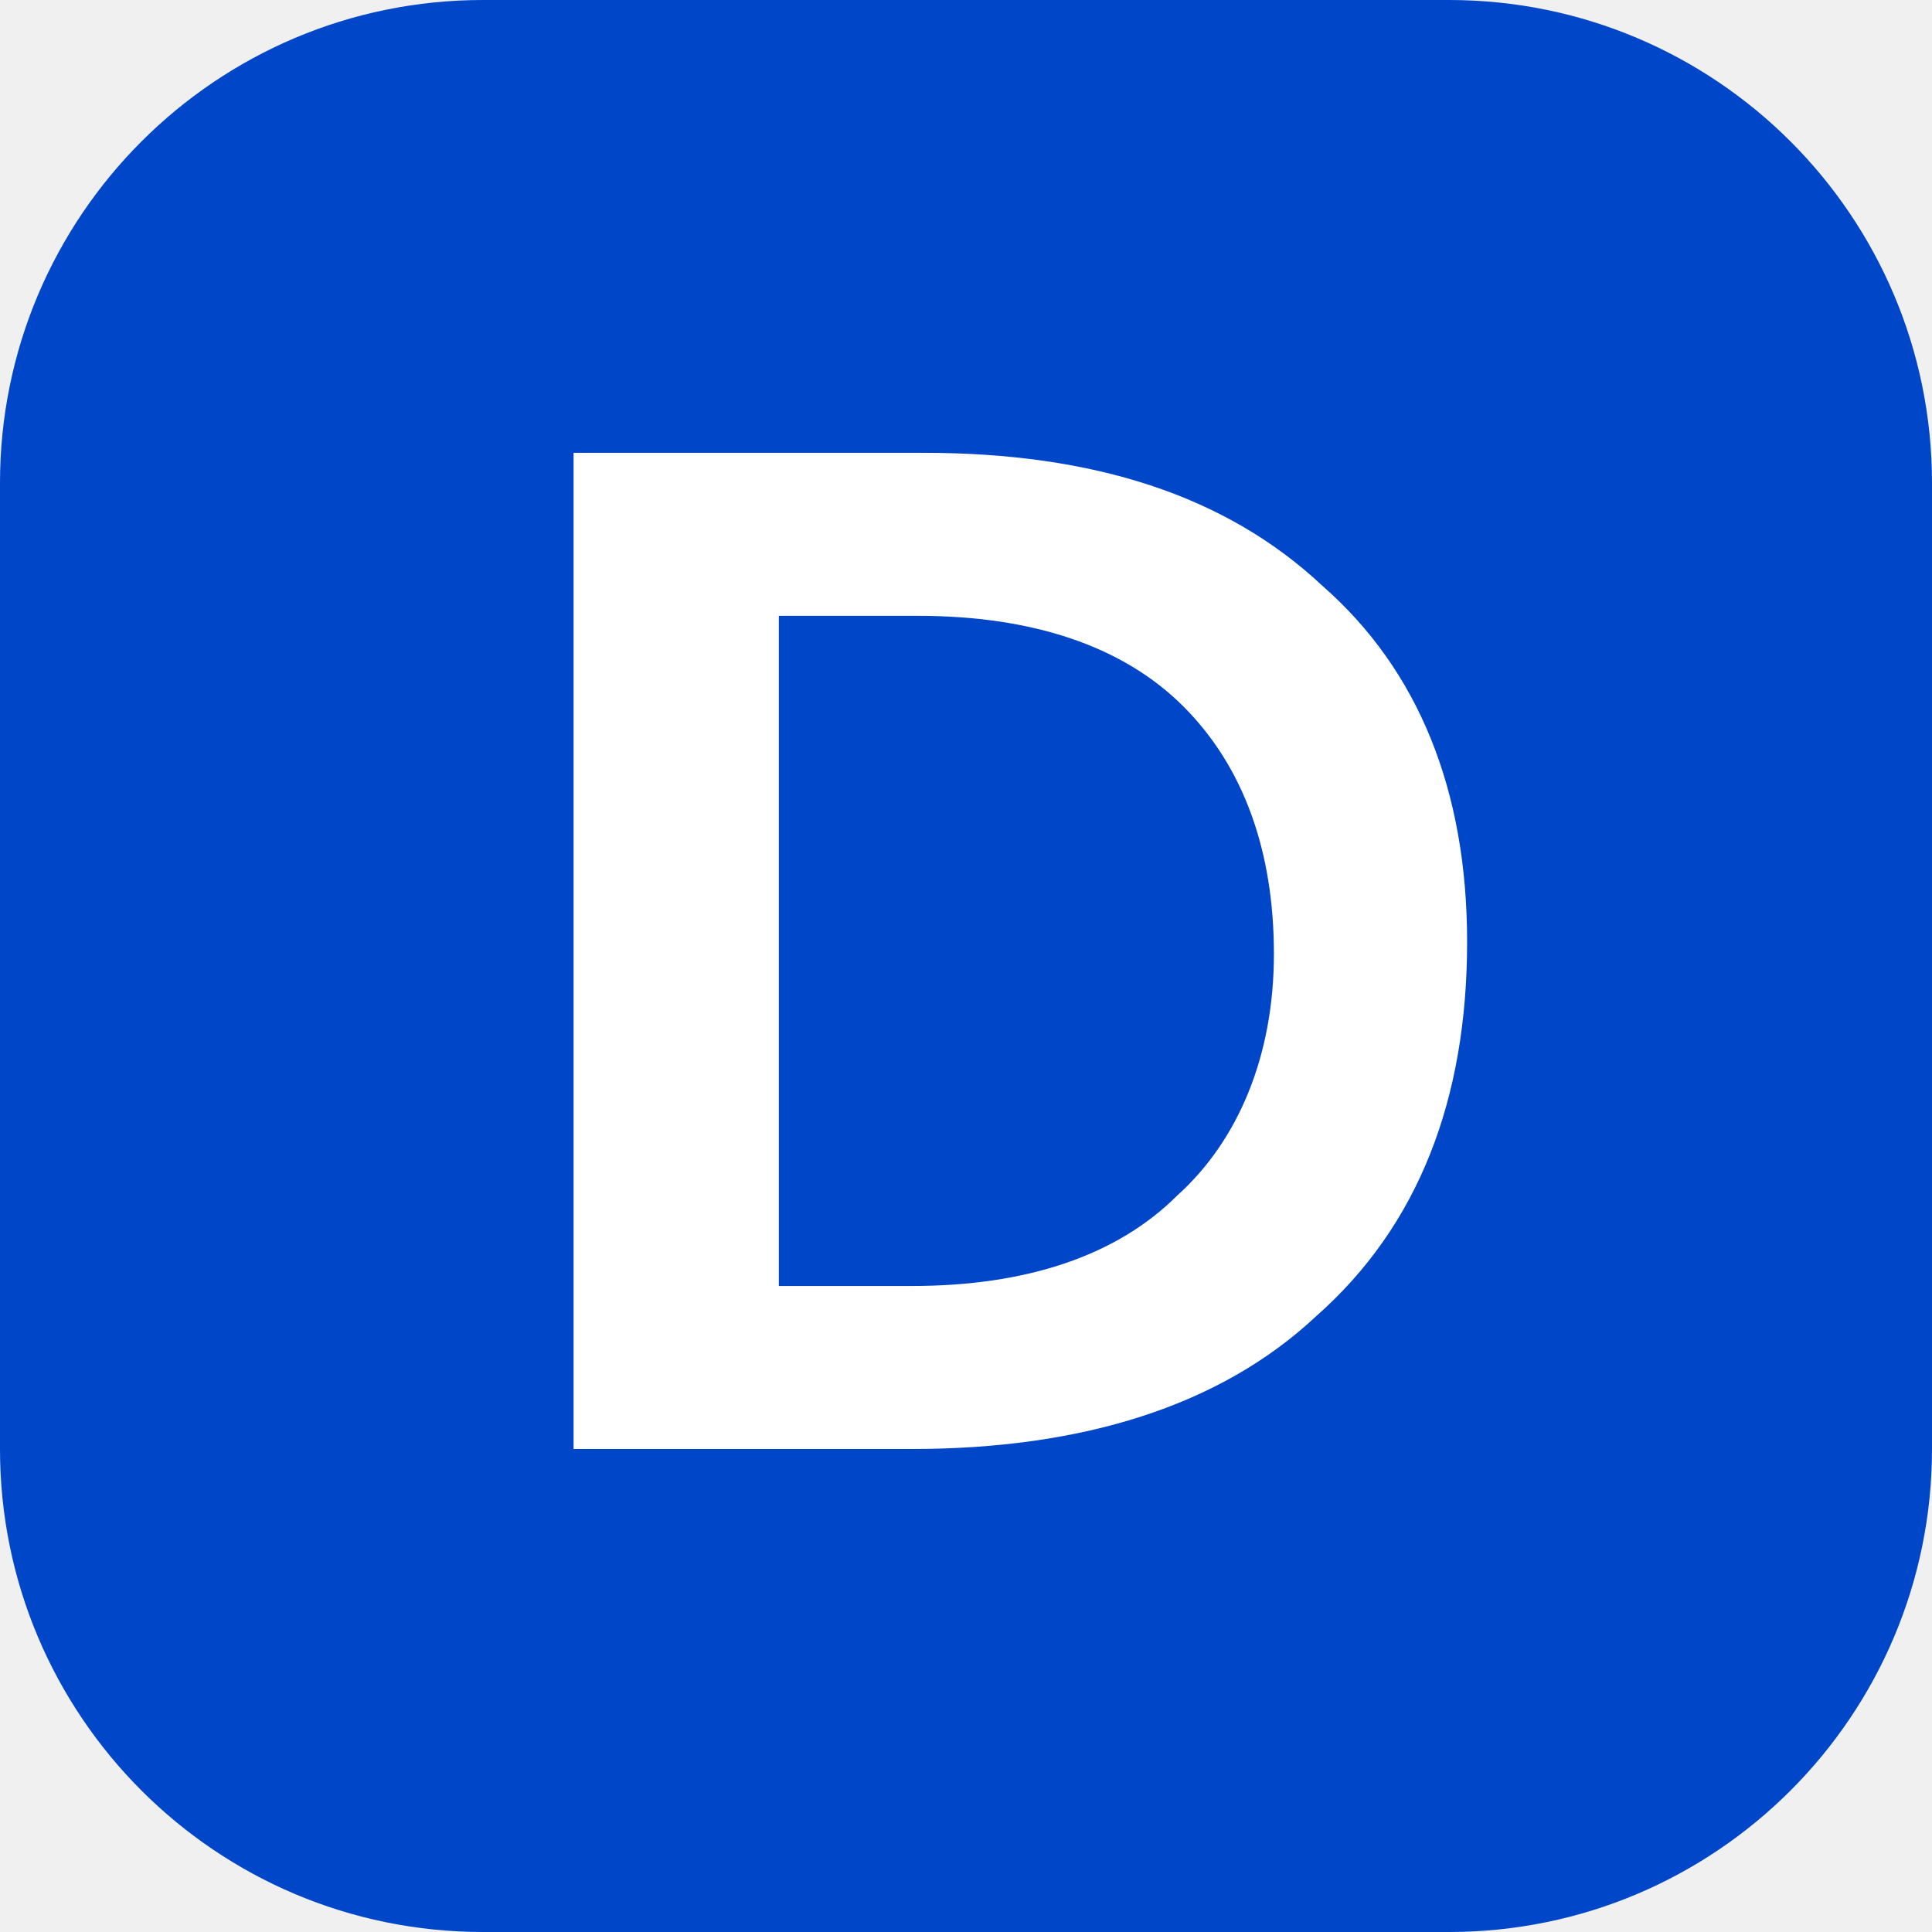
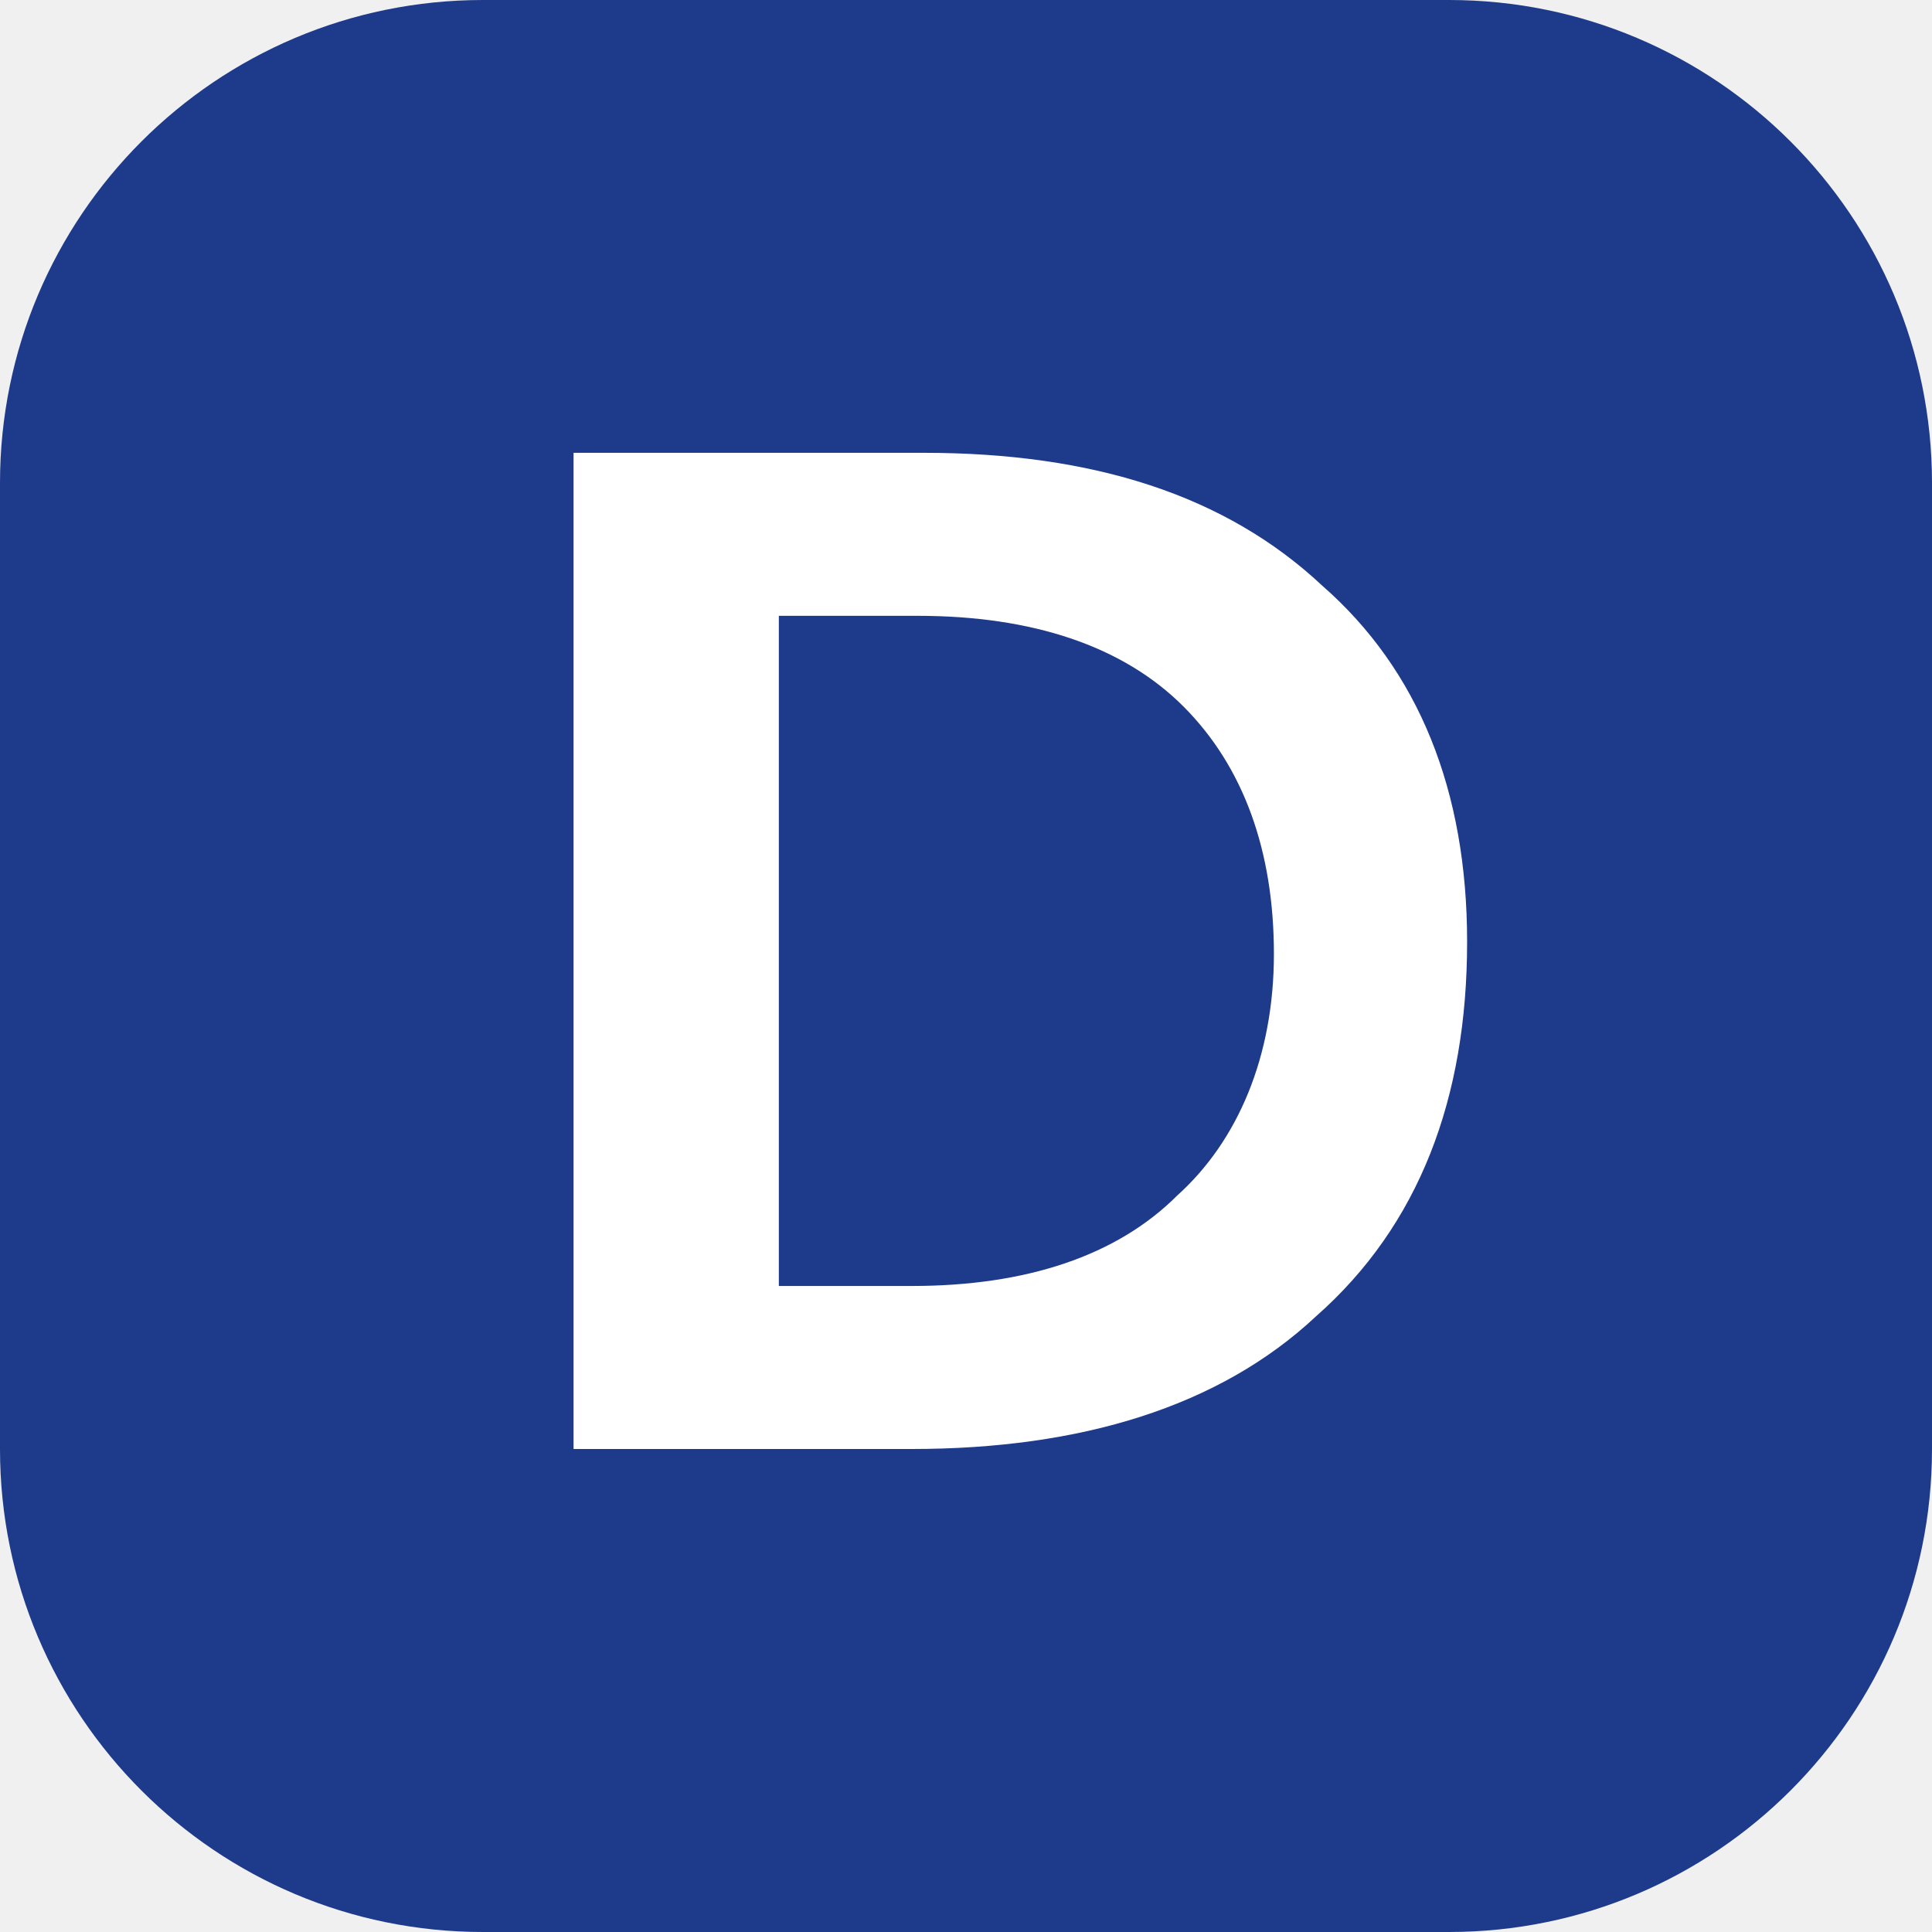
<svg xmlns="http://www.w3.org/2000/svg" viewBox="0 0 32 32">
-   <rect width="32" height="32" rx="8" fill="#0046C8" />
+   <rect width="32" height="32" rx="8" fill="#1E3A8A" />
  <path d="M9.5 7.5h5.8c2.8 0 5 .7 6.6 2.2 1.6 1.4 2.4 3.4 2.4 5.9 0 2.6-.8 4.7-2.5 6.2-1.6 1.5-3.9 2.2-6.7 2.2H9.5V7.5zm3.4 2.8v11h2.2c1.9 0 3.4-.5 4.4-1.5 1-.9 1.6-2.3 1.6-4 0-1.7-.5-3.1-1.5-4.1-1-1-2.5-1.5-4.4-1.5h-2.3z" fill="#FFFFFF" />
</svg>
